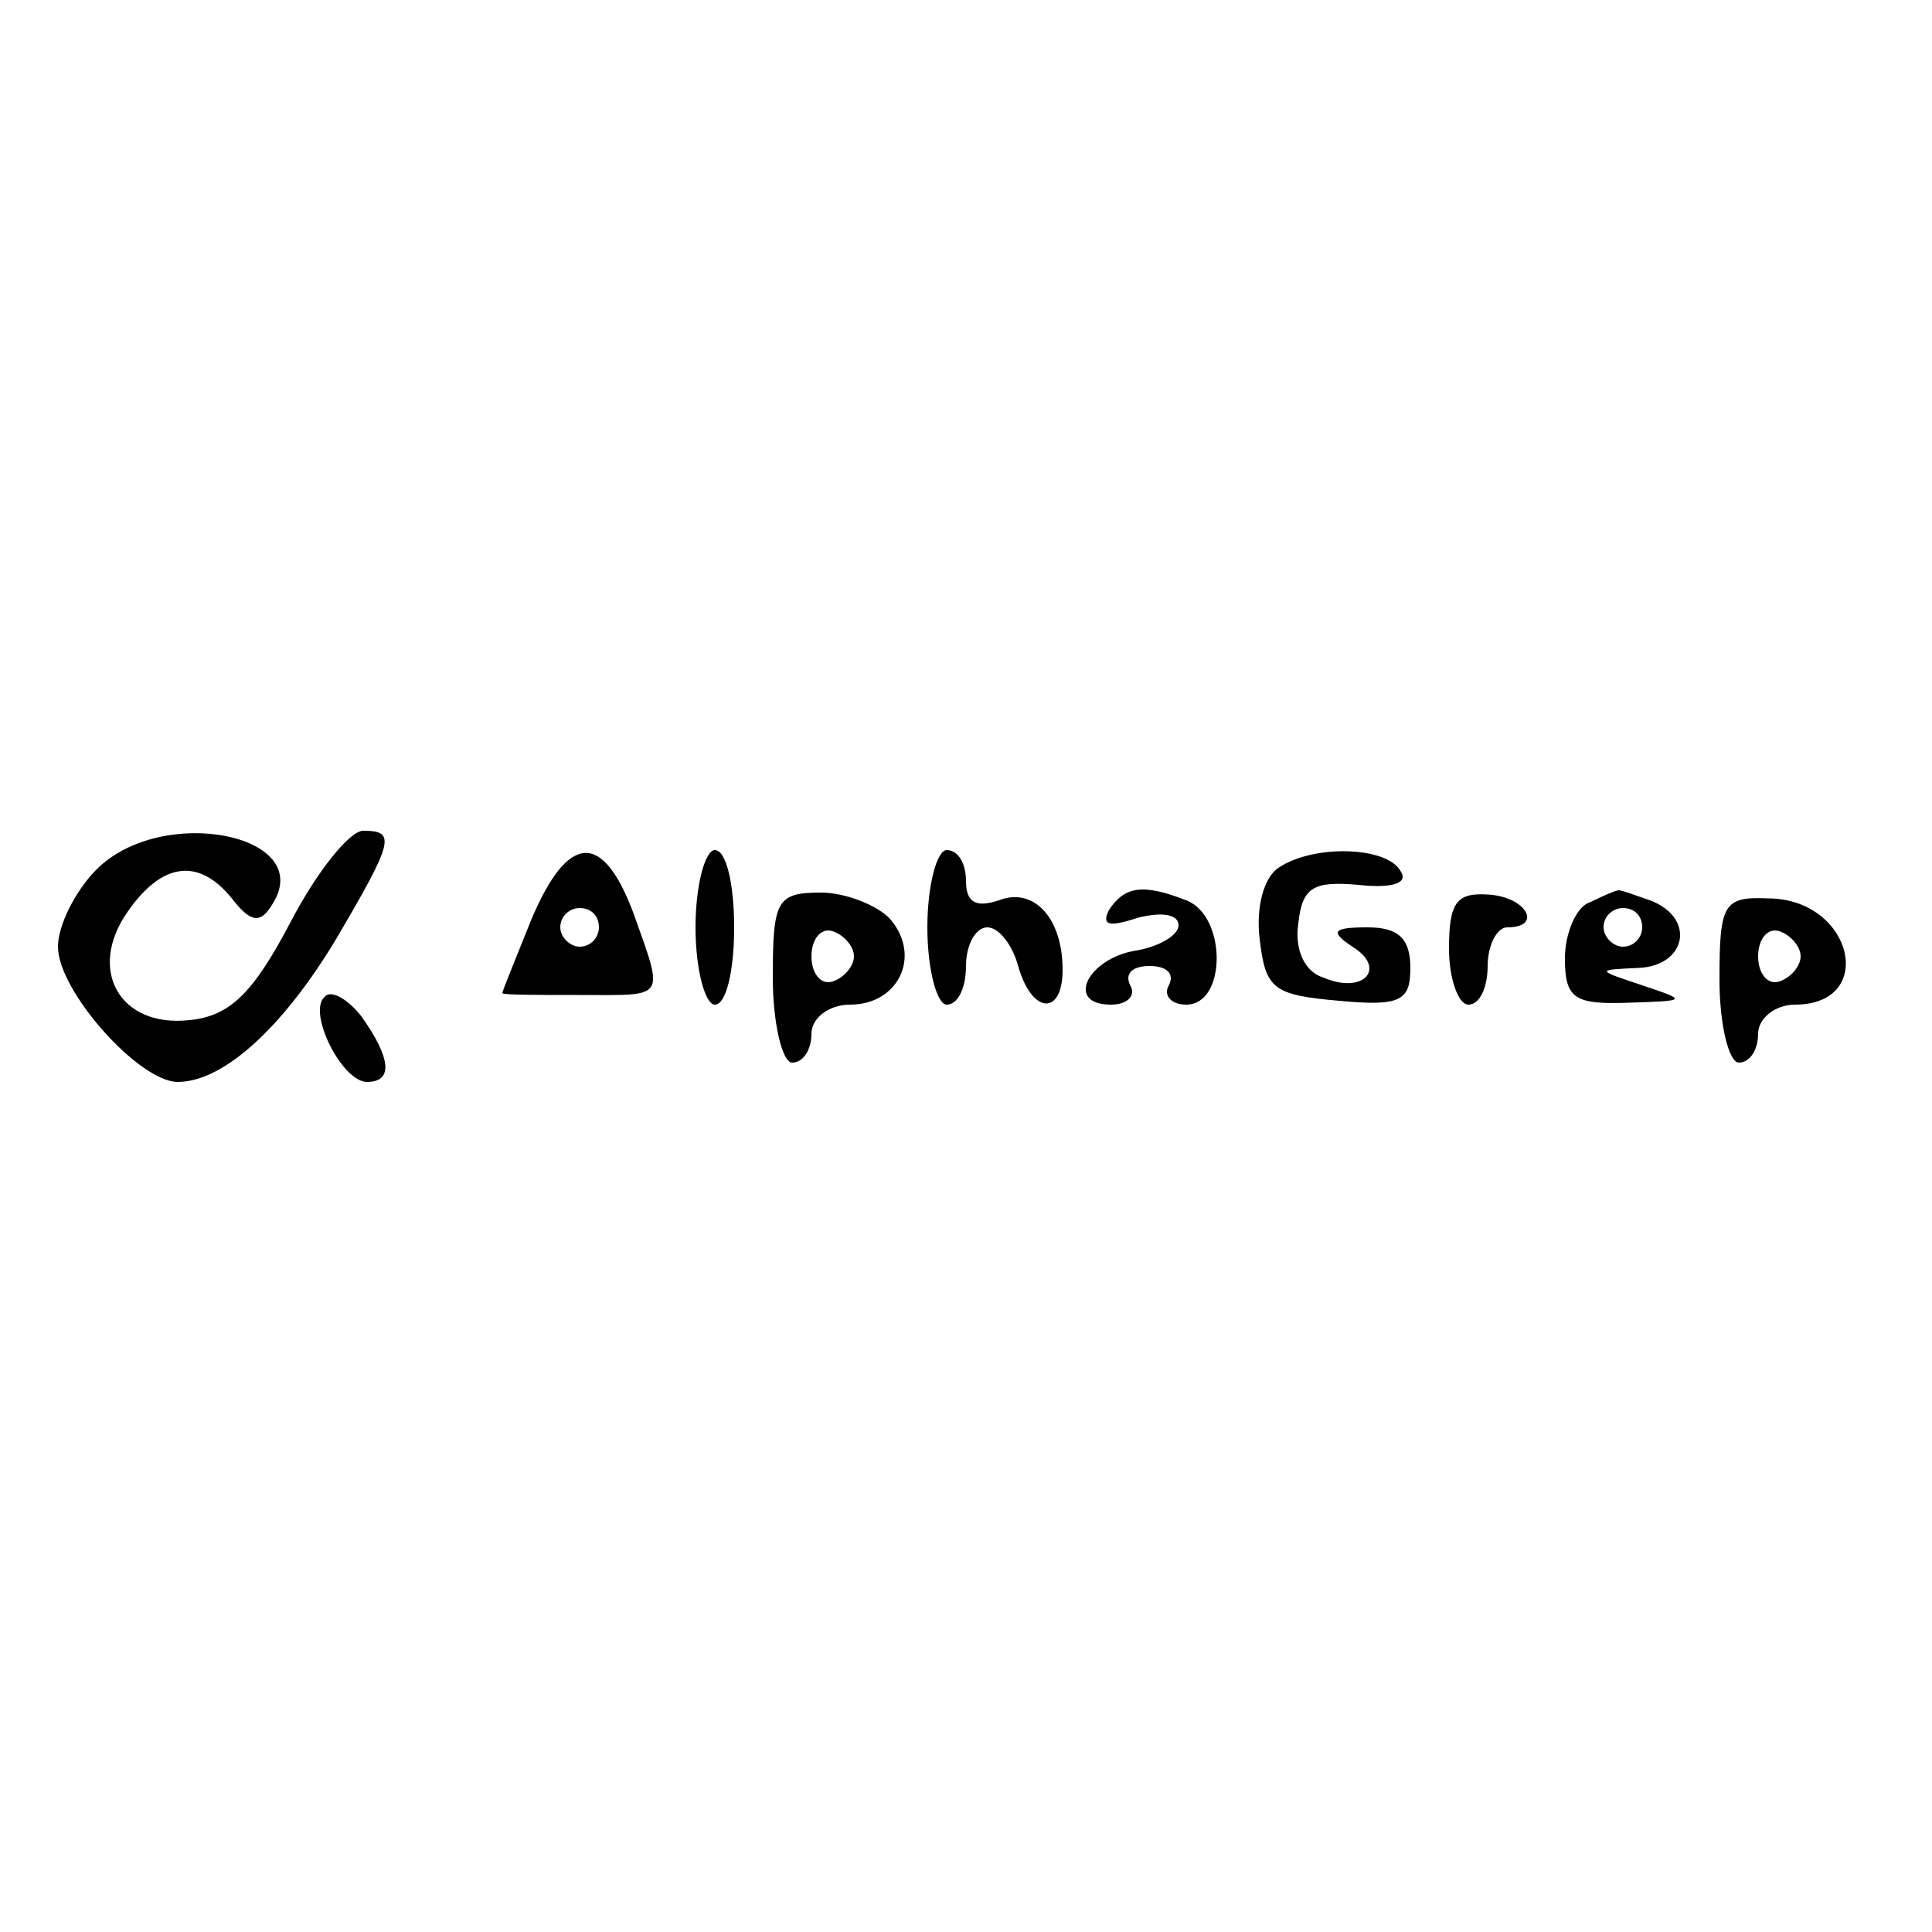
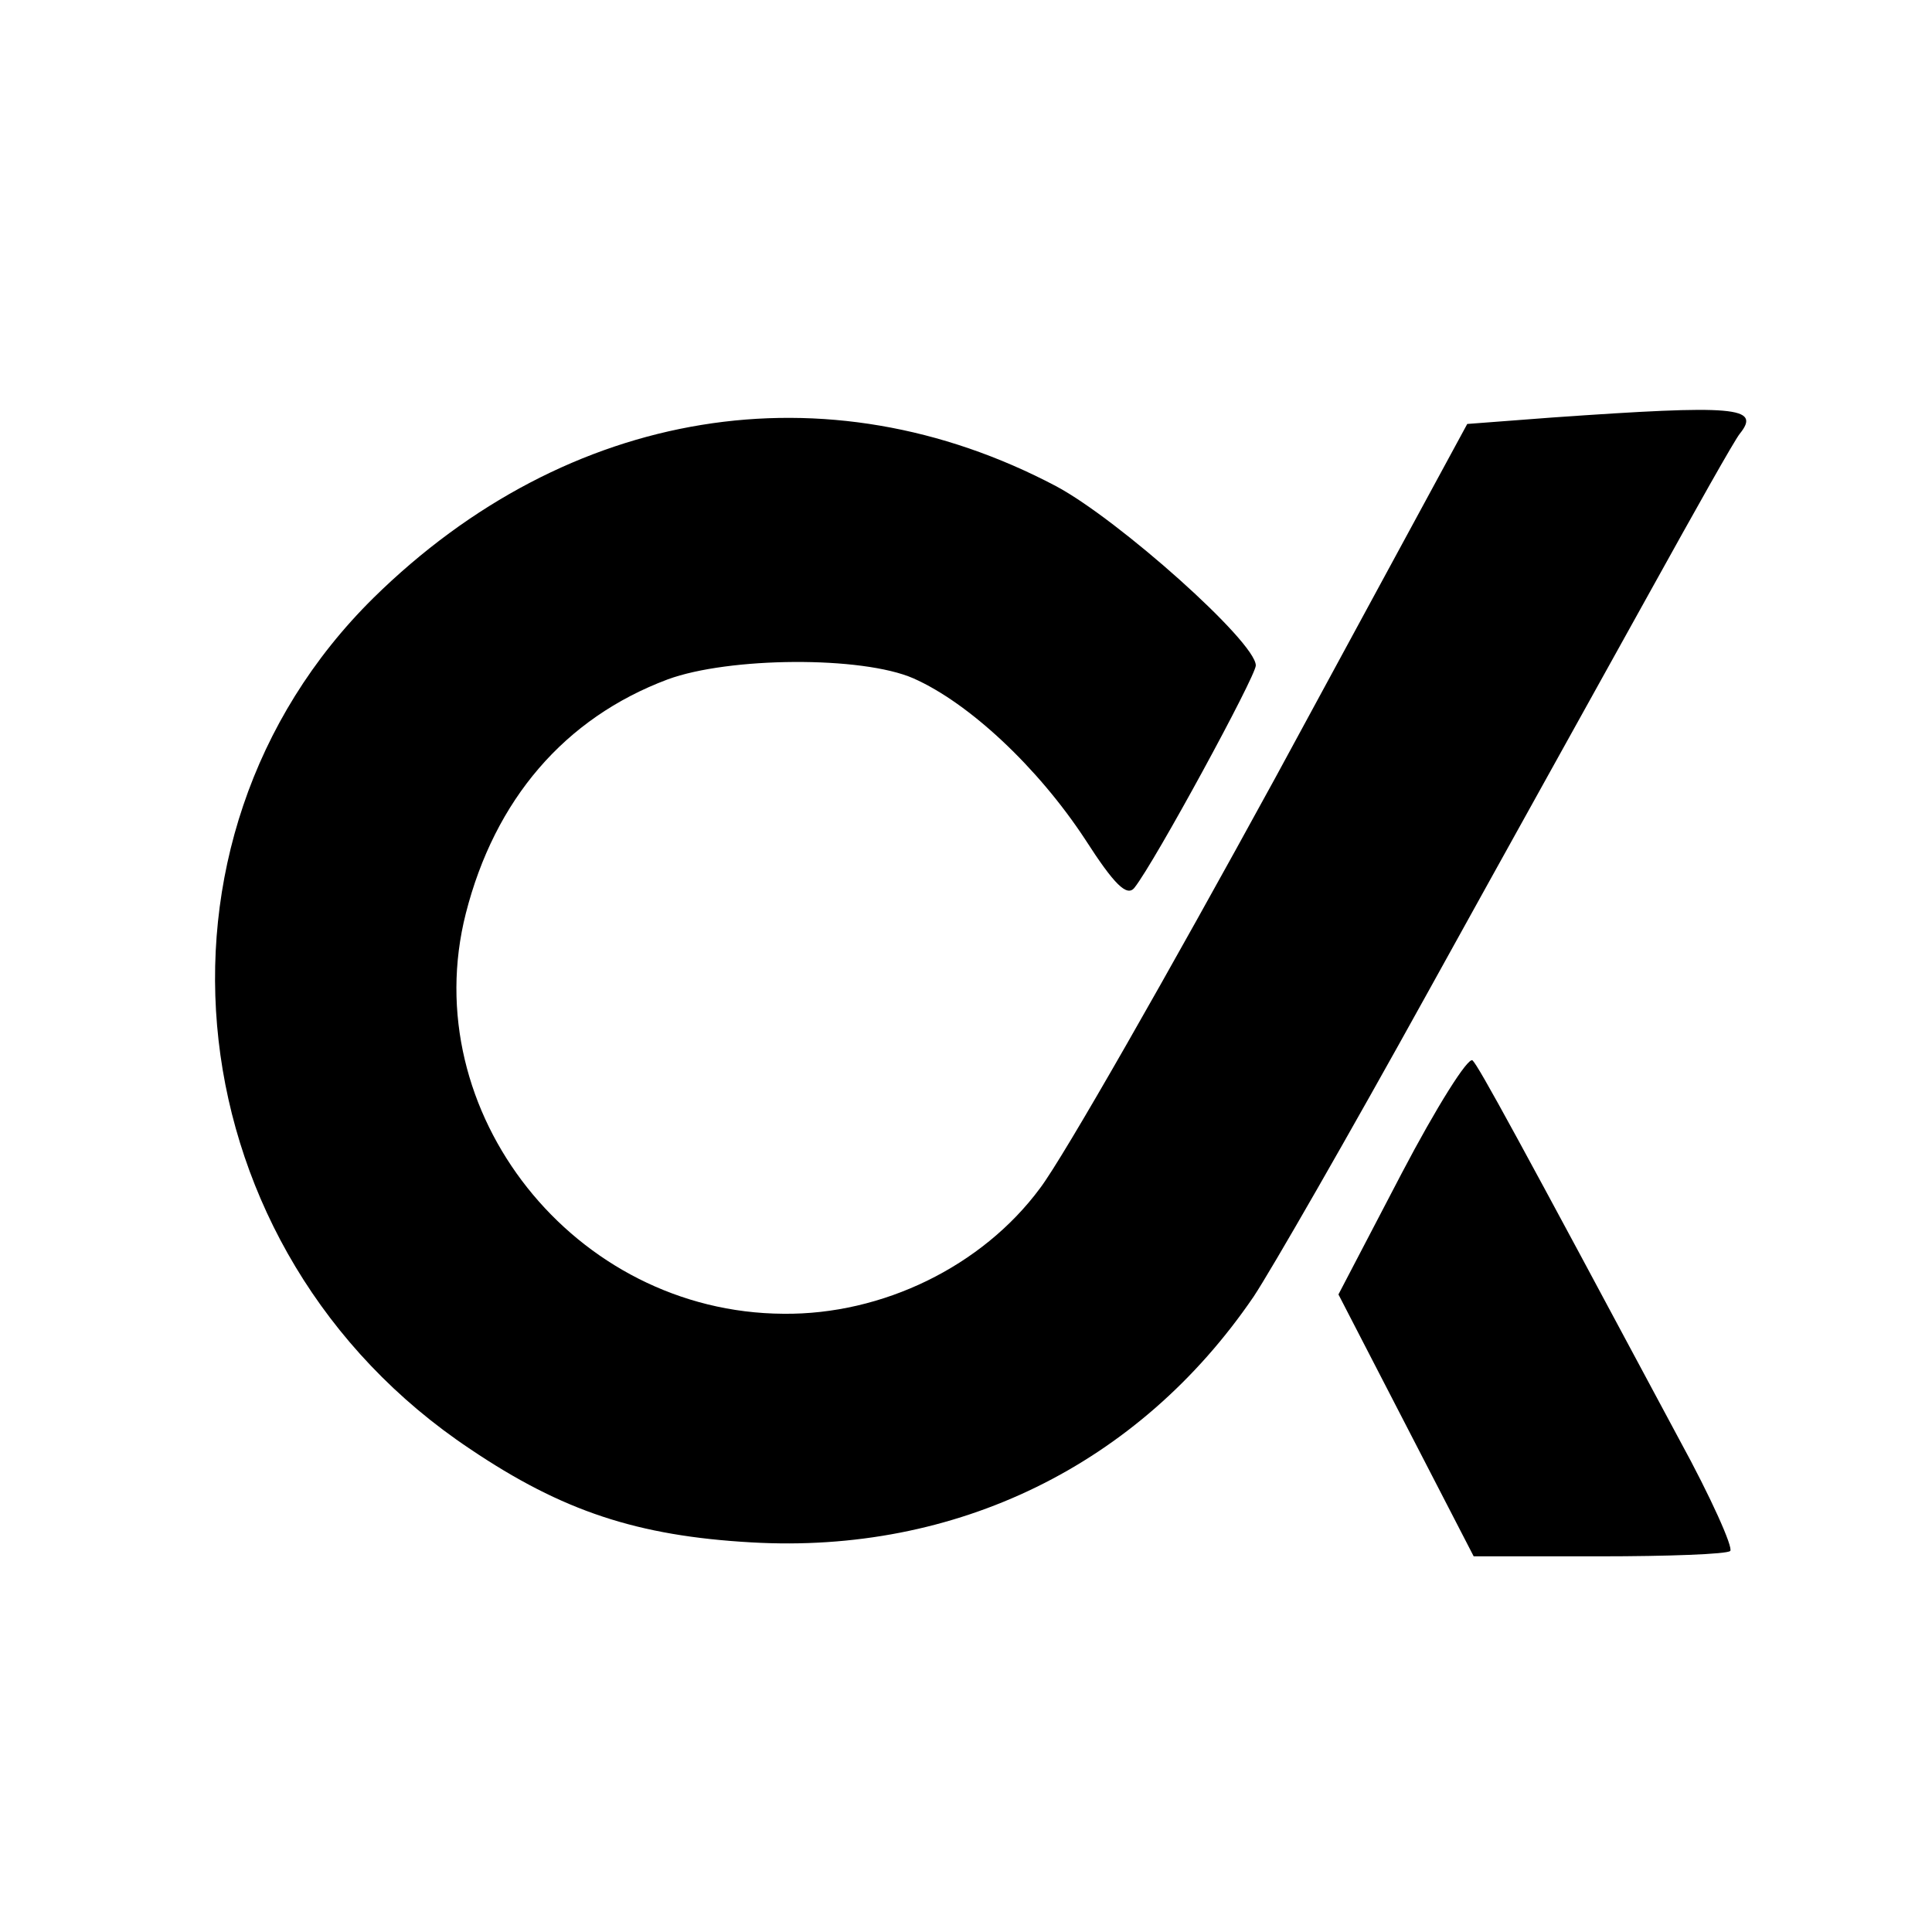
- <svg xmlns="http://www.w3.org/2000/svg" version="1.0" width="100pt" height="100pt" viewBox="0 0 100 100" preserveAspectRatio="xMidYMid meet">
-   <g transform="translate(0,100) scale(0.1,-0.1)" fill="#000000" stroke="none">
-     <path d="M50 550 c-11 -11 -20 -29 -20 -40 0 -23 42 -70 62 -70 24 0 55 29 82 74 30 51 31 56 14 56 -7 0 -24 -21 -38 -48 -19 -36 -31 -48 -52 -50 -36 -4 -53 26 -32 56 18 26 37 28 54 7 10 -13 15 -13 21 -3 23 36 -57 52 -91 18z" />
-     <path d="M275 524 c-8 -20 -15 -37 -15 -38 0 -1 18 -1 40 -1 45 0 44 -3 28 42 -16 43 -34 42 -53 -3z m35 -4 c0 -5 -4 -10 -10 -10 -5 0 -10 5 -10 10 0 6 5 10 10 10 6 0 10 -4 10 -10z" />
-     <path d="M360 520 c0 -22 5 -40 10 -40 6 0 10 18 10 40 0 22 -4 40 -10 40 -5 0 -10 -18 -10 -40z" />
-     <path d="M480 520 c0 -22 5 -40 10 -40 6 0 10 9 10 20 0 11 5 20 11 20 6 0 13 -9 16 -20 7 -25 23 -26 23 -2 0 27 -15 43 -33 36 -12 -4 -17 -1 -17 10 0 9 -4 16 -10 16 -5 0 -10 -18 -10 -40z" />
-     <path d="M662 551 c-8 -5 -12 -21 -10 -37 3 -26 7 -29 41 -32 32 -3 37 0 37 17 0 15 -6 21 -22 21 -18 0 -20 -2 -8 -10 18 -11 6 -25 -15 -16 -10 3 -15 15 -13 28 2 19 8 22 31 20 18 -2 26 1 22 7 -7 13 -45 14 -63 2z" />
-     <path d="M400 494 c0 -24 5 -44 10 -44 6 0 10 7 10 15 0 8 9 15 20 15 25 0 37 25 21 44 -6 7 -23 14 -36 14 -23 0 -25 -4 -25 -44z m42 11 c0 -5 -5 -11 -11 -13 -6 -2 -11 4 -11 13 0 9 5 15 11 13 6 -2 11 -8 11 -13z" />
-     <path d="M574 529 c-4 -8 0 -9 15 -4 12 3 21 2 21 -4 0 -5 -10 -11 -22 -13 -25 -4 -37 -28 -13 -28 9 0 13 5 10 10 -3 6 1 10 10 10 9 0 13 -4 10 -10 -3 -5 1 -10 9 -10 21 0 21 46 0 54 -23 9 -32 7 -40 -5z" />
-     <path d="M750 509 c0 -16 5 -29 10 -29 6 0 10 9 10 20 0 11 5 20 10 20 19 0 10 16 -10 17 -16 1 -20 -4 -20 -28z" />
-     <path d="M823 533 c-7 -2 -13 -16 -13 -29 0 -21 5 -24 33 -23 30 1 31 1 7 9 -24 8 -24 8 -2 9 25 1 30 26 6 35 -9 3 -16 6 -17 5 -1 0 -8 -3 -14 -6z m27 -13 c0 -5 -4 -10 -10 -10 -5 0 -10 5 -10 10 0 6 5 10 10 10 6 0 10 -4 10 -10z" />
-     <path d="M890 493 c0 -24 5 -43 10 -43 6 0 10 7 10 15 0 8 9 15 19 15 43 0 30 55 -14 55 -23 1 -25 -3 -25 -42z m42 12 c0 -5 -5 -11 -11 -13 -6 -2 -11 4 -11 13 0 9 5 15 11 13 6 -2 11 -8 11 -13z" />
-     <path d="M168 484 c-9 -8 9 -44 22 -44 14 0 12 13 -3 34 -7 9 -16 14 -19 10z" />
+ <svg xmlns="http://www.w3.org/2000/svg" version="1.0" width="180pt" height="180pt" viewBox="0 0 180 180" preserveAspectRatio="xMidYMid meet">
+   <g transform="translate(0,180) scale(0.1,-0.1)" fill="#000000" stroke="none">
+     <path d="M1446 1411 l-79 -6 -179 -330 c-99 -181 -197 -353 -219 -382 -54 -73 -147 -118 -239 -117 -195 1 -343 188 -296 373 27 106 92 182 188 218 57 21 181 22 229 1 52 -23 116 -83 160 -150 27 -42 39 -54 46 -45 19 24 113 197 113 207 0 22 -128 136 -186 167 -214 113 -455 74 -636 -104 -229 -226 -186 -609 90 -793 86 -58 156 -81 262 -87 191 -11 361 72 468 229 16 24 89 151 162 283 73 132 167 301 208 375 41 74 78 140 83 146 20 25 -4 27 -175 15z" />
+     <path d="M1306 707 l-59 -113 63 -122 63 -122 117 0 c64 0 119 2 122 5 3 3 -18 50 -47 103 -151 282 -187 348 -193 354 -4 4 -34 -44 -66 -105z" />
  </g>
</svg>
